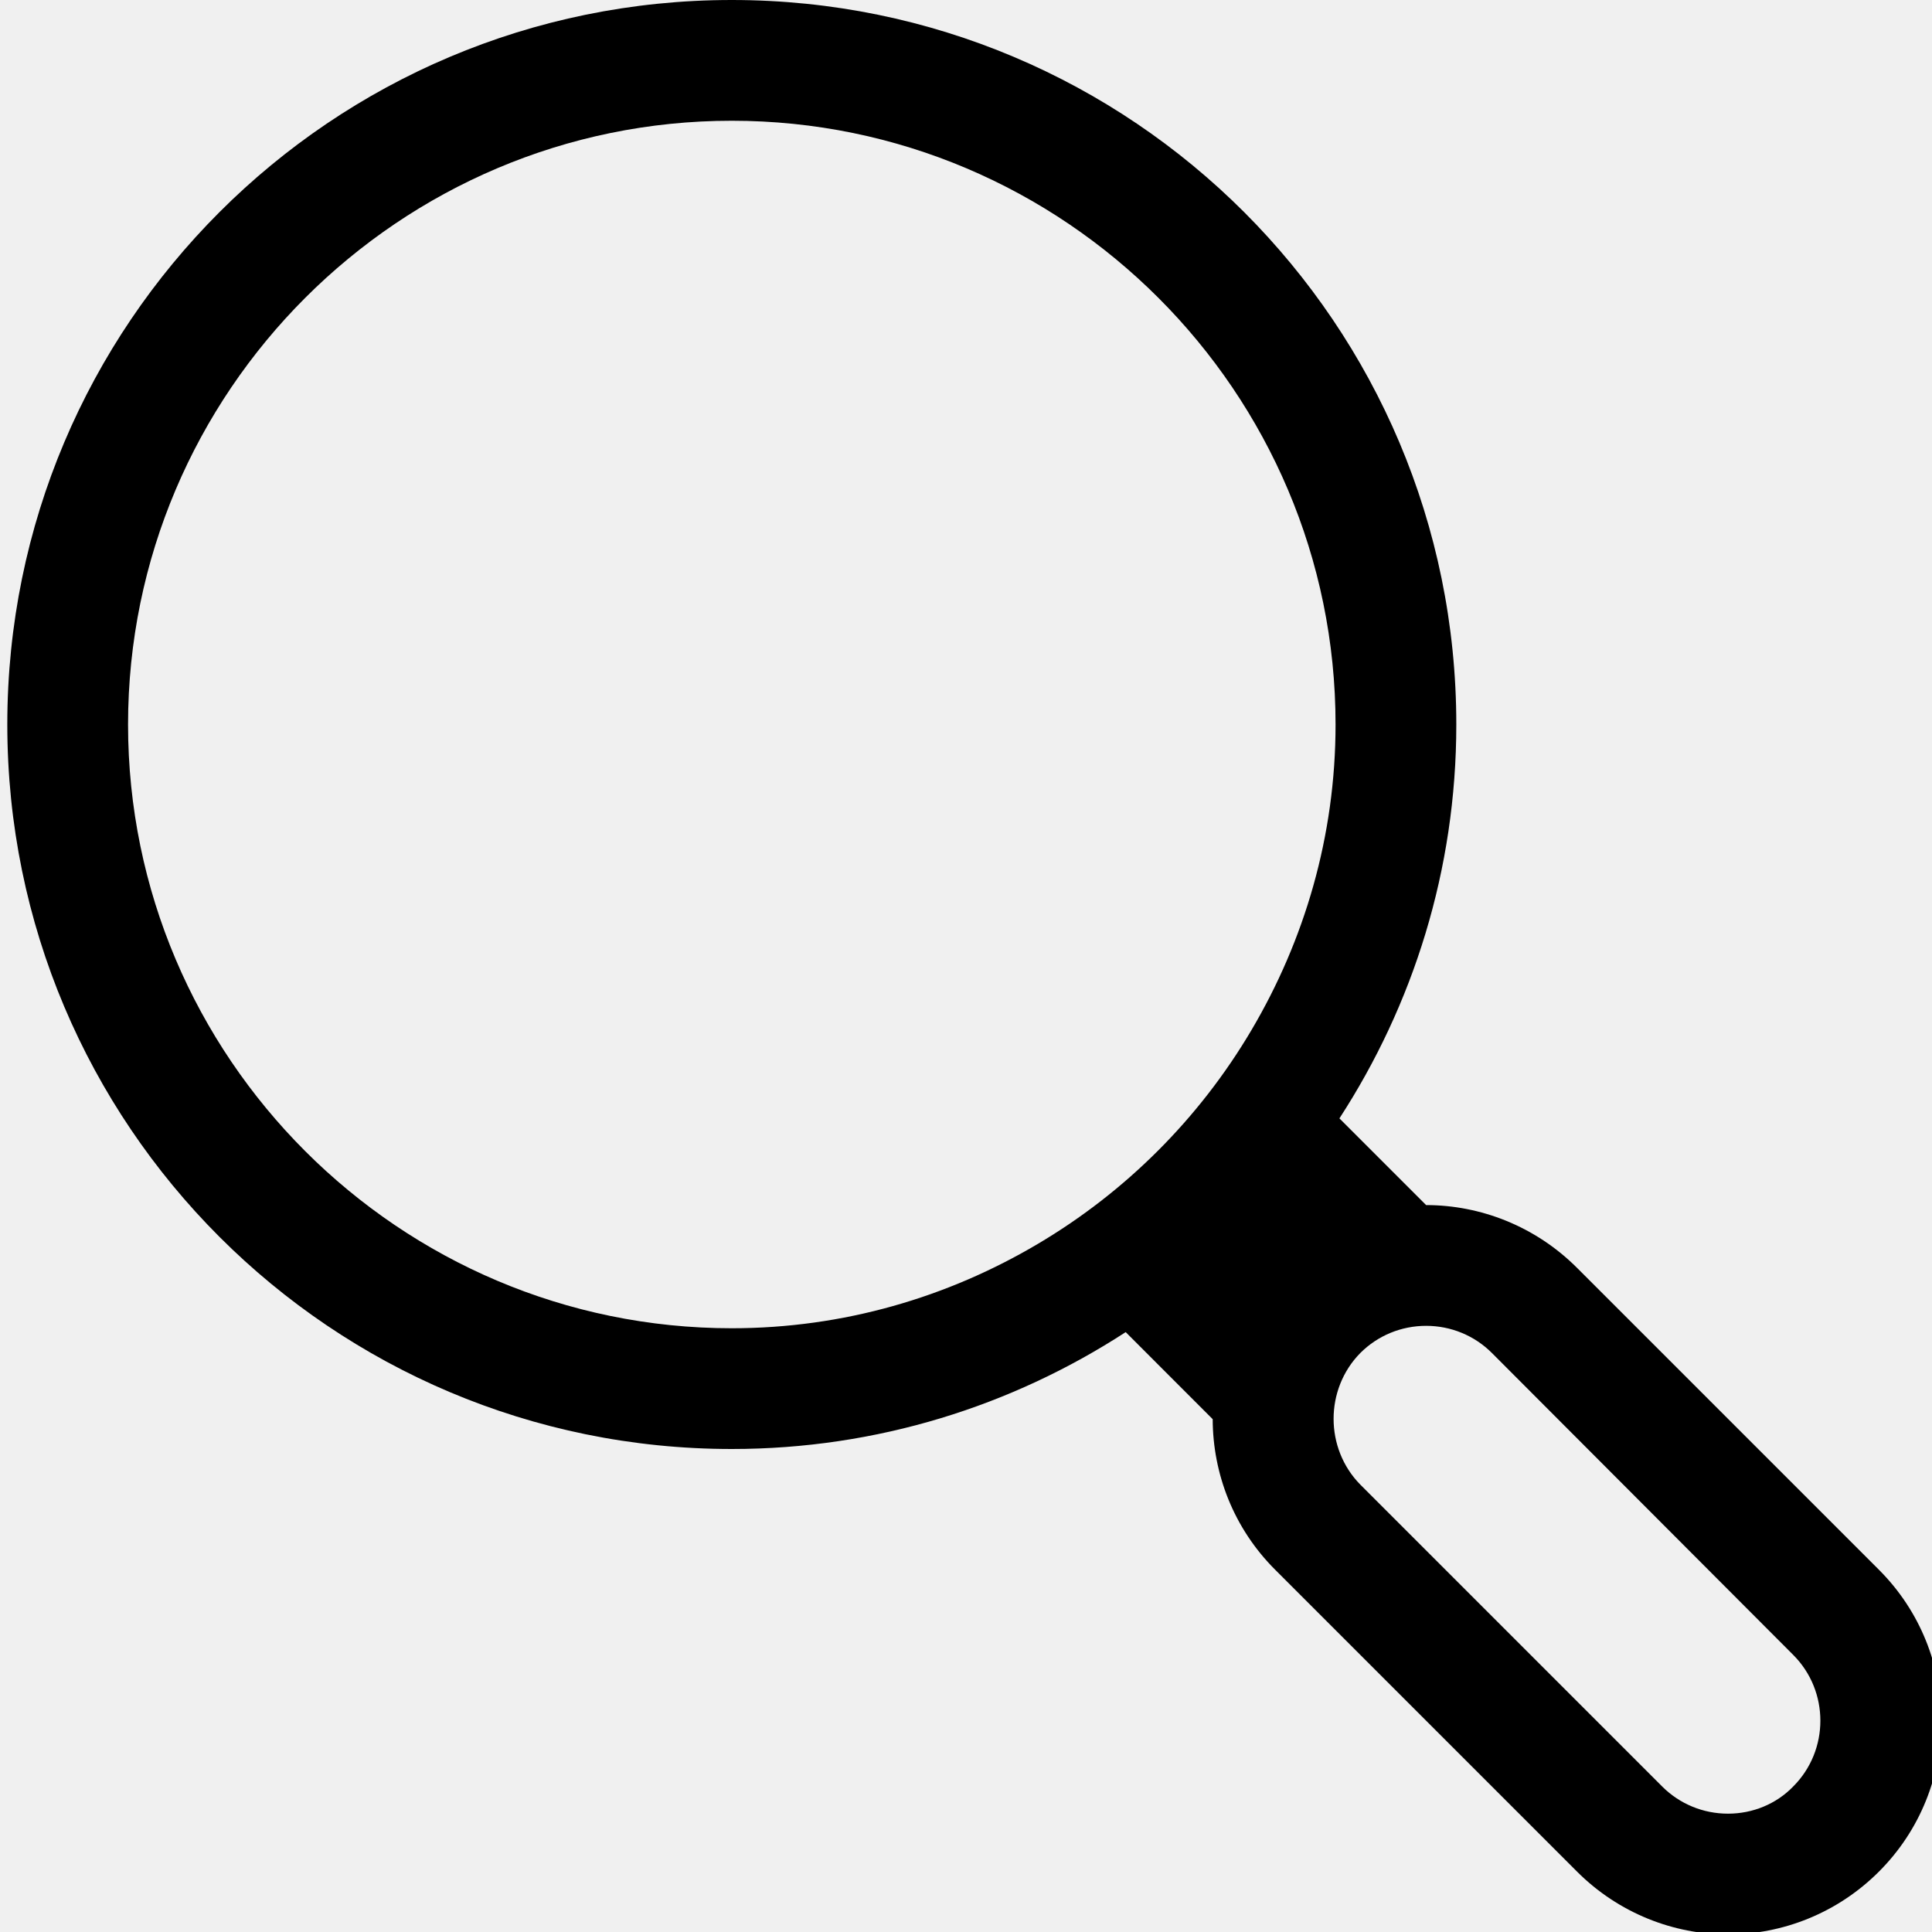
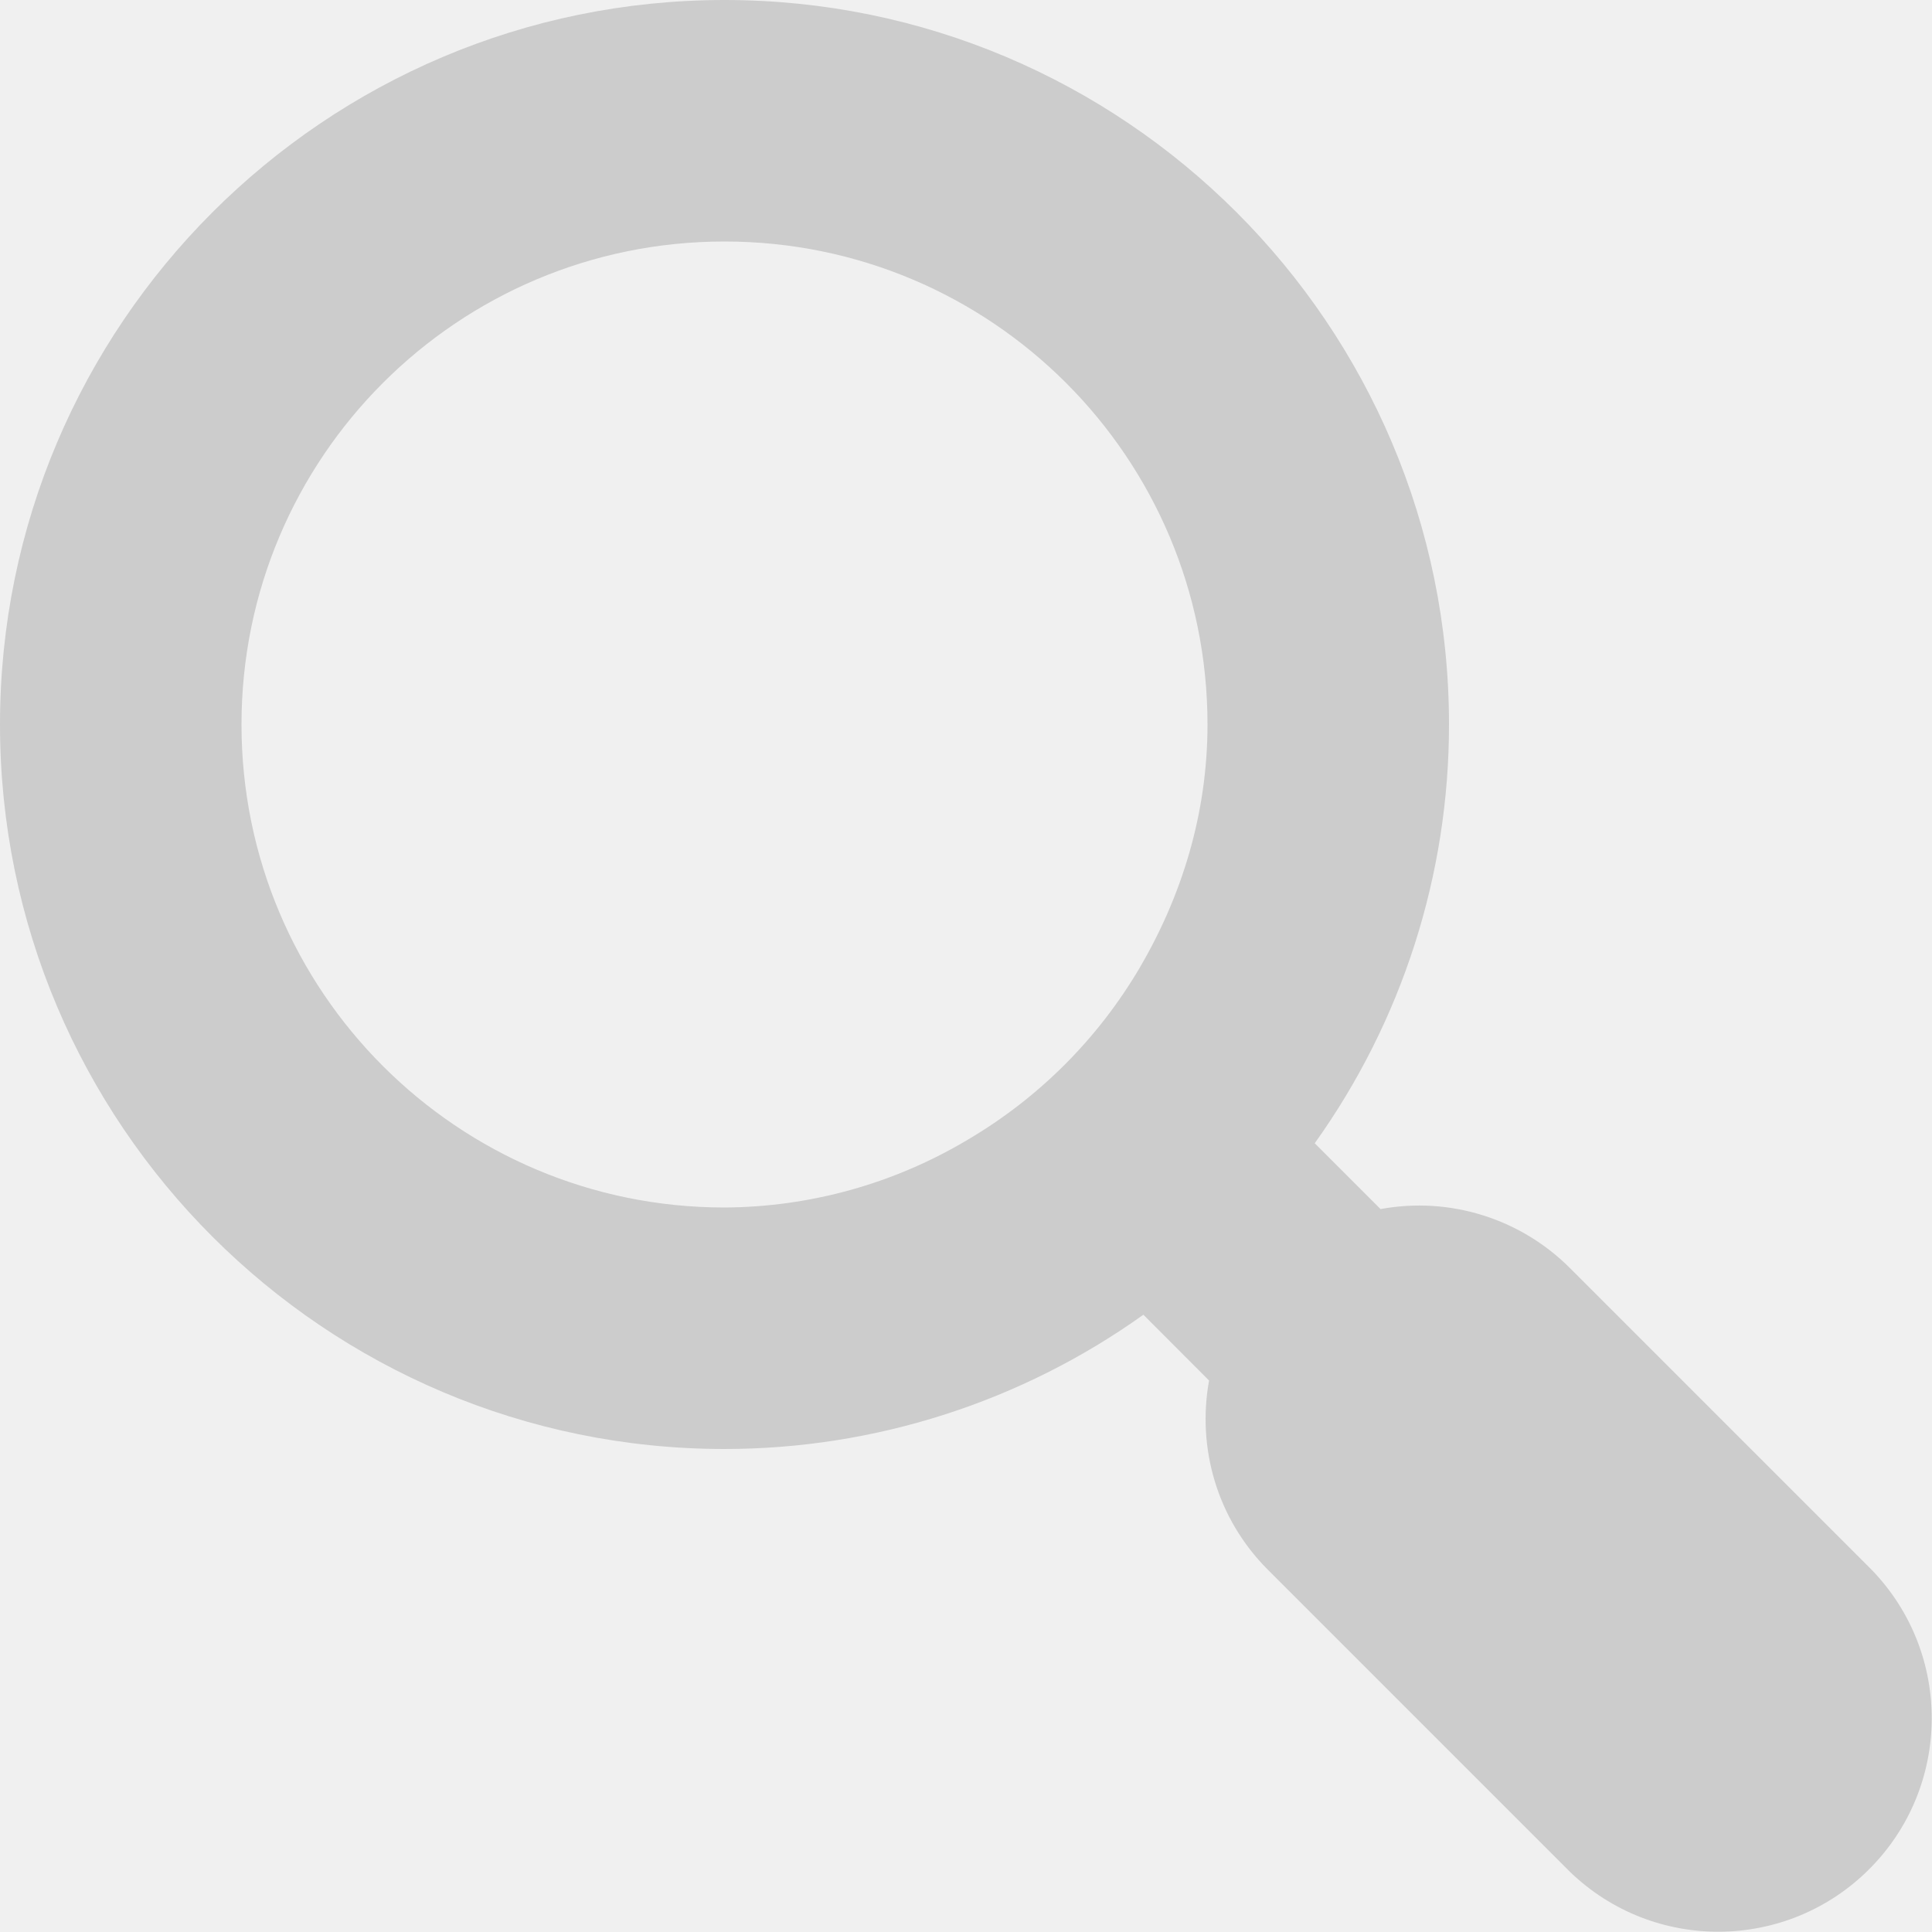
- <svg xmlns="http://www.w3.org/2000/svg" xmlns:xlink="http://www.w3.org/1999/xlink" width="32px" height="32px" viewBox="0 0 32 32" version="1.1">
-   <defs>
-     <polygon id="path-1" points="0 4663 3252.123 4663 3252.123 0 0 0" />
-   </defs>
-   <g stroke="none" stroke-width="1" fill="none" fill-rule="evenodd">
-     <g transform="translate(-2872, -989)">
-       <g>
-         <g transform="translate(0, 1)">
-           <mask id="mask-2" fill="white">
-             <use xlink:href="#path-1" />
-           </mask>
-           <g />
-           <path d="M2901.701,1017.59 C2901.421,1017.88 2901.031,1018.04 2900.621,1018.04 C2900.211,1018.04 2899.821,1017.88 2899.531,1017.59 L2898.031,1016.09 L2894.531,1012.59 C2893.941,1011.99 2893.941,1011.01 2894.531,1010.41 C2894.821,1010.12 2895.211,1009.96 2895.621,1009.96 C2896.031,1009.96 2896.421,1010.12 2896.711,1010.41 L2900.208,1013.914 L2901.701,1015.41 C2902.301,1016.01 2902.301,1016.99 2901.701,1017.59 L2901.701,1017.59 Z M2884.121,1010 C2878.611,1010 2874.121,1005.51 2874.121,1000 C2874.121,994.49 2878.611,990 2884.121,990 C2889.631,990 2894.121,994.49 2894.121,1000 C2894.121,1001.849 2893.606,1003.577 2892.726,1005.065 C2891.864,1006.524 2890.645,1007.743 2889.186,1008.605 C2887.698,1009.486 2885.97,1010 2884.121,1010 L2884.121,1010 Z M2898.121,1009 C2897.431,1008.31 2896.521,1007.96 2895.621,1007.96 L2894.185,1006.524 C2895.405,1004.646 2896.121,1002.408 2896.121,1000 C2896.121,993.37 2890.751,988 2884.121,988 C2877.491,988 2872.121,993.37 2872.121,1000 C2872.121,1006.63 2877.491,1012 2884.121,1012 C2886.529,1012 2888.766,1011.285 2890.645,1010.064 L2892.086,1011.506 C2892.088,1012.409 2892.432,1013.312 2893.121,1014 L2898.121,1019 C2898.811,1019.69 2899.721,1020.04 2900.621,1020.04 C2901.521,1020.04 2902.431,1019.69 2903.121,1019 C2904.501,1017.62 2904.501,1015.38 2903.121,1014 L2898.121,1009 Z" id="Fill-7717" fill="#000000" mask="url(#mask-2)" />
-         </g>
-       </g>
-       <g transform="translate(210, 1)" />
-     </g>
-   </g>
+ <svg xmlns="http://www.w3.org/2000/svg" viewBox="0 0 16 16">
+   <path d="M6 10c-2.21 0-4-1.79-4-4s1.79-4 4-4 4 1.79 4 4c0 .739-.214 1.423-.563 2.017a4.008 4.008 0 01-1.42 1.42A3.966 3.966 0 016 10zm7 .5a1.765 1.765 0 00-1.567-.487l-.545-.545A5.956 5.956 0 0012 6c0-3.31-2.69-6-6-6S0 2.69 0 6s2.69 6 6 6a5.969 5.969 0 003.469-1.112l.544.545c-.1.551.061 1.141.487 1.567l2.5 2.5a1.768 1.768 0 002.5-2.5L13 10.5z" fill="#CCC" fill-rule="nonzero" />
</svg>
